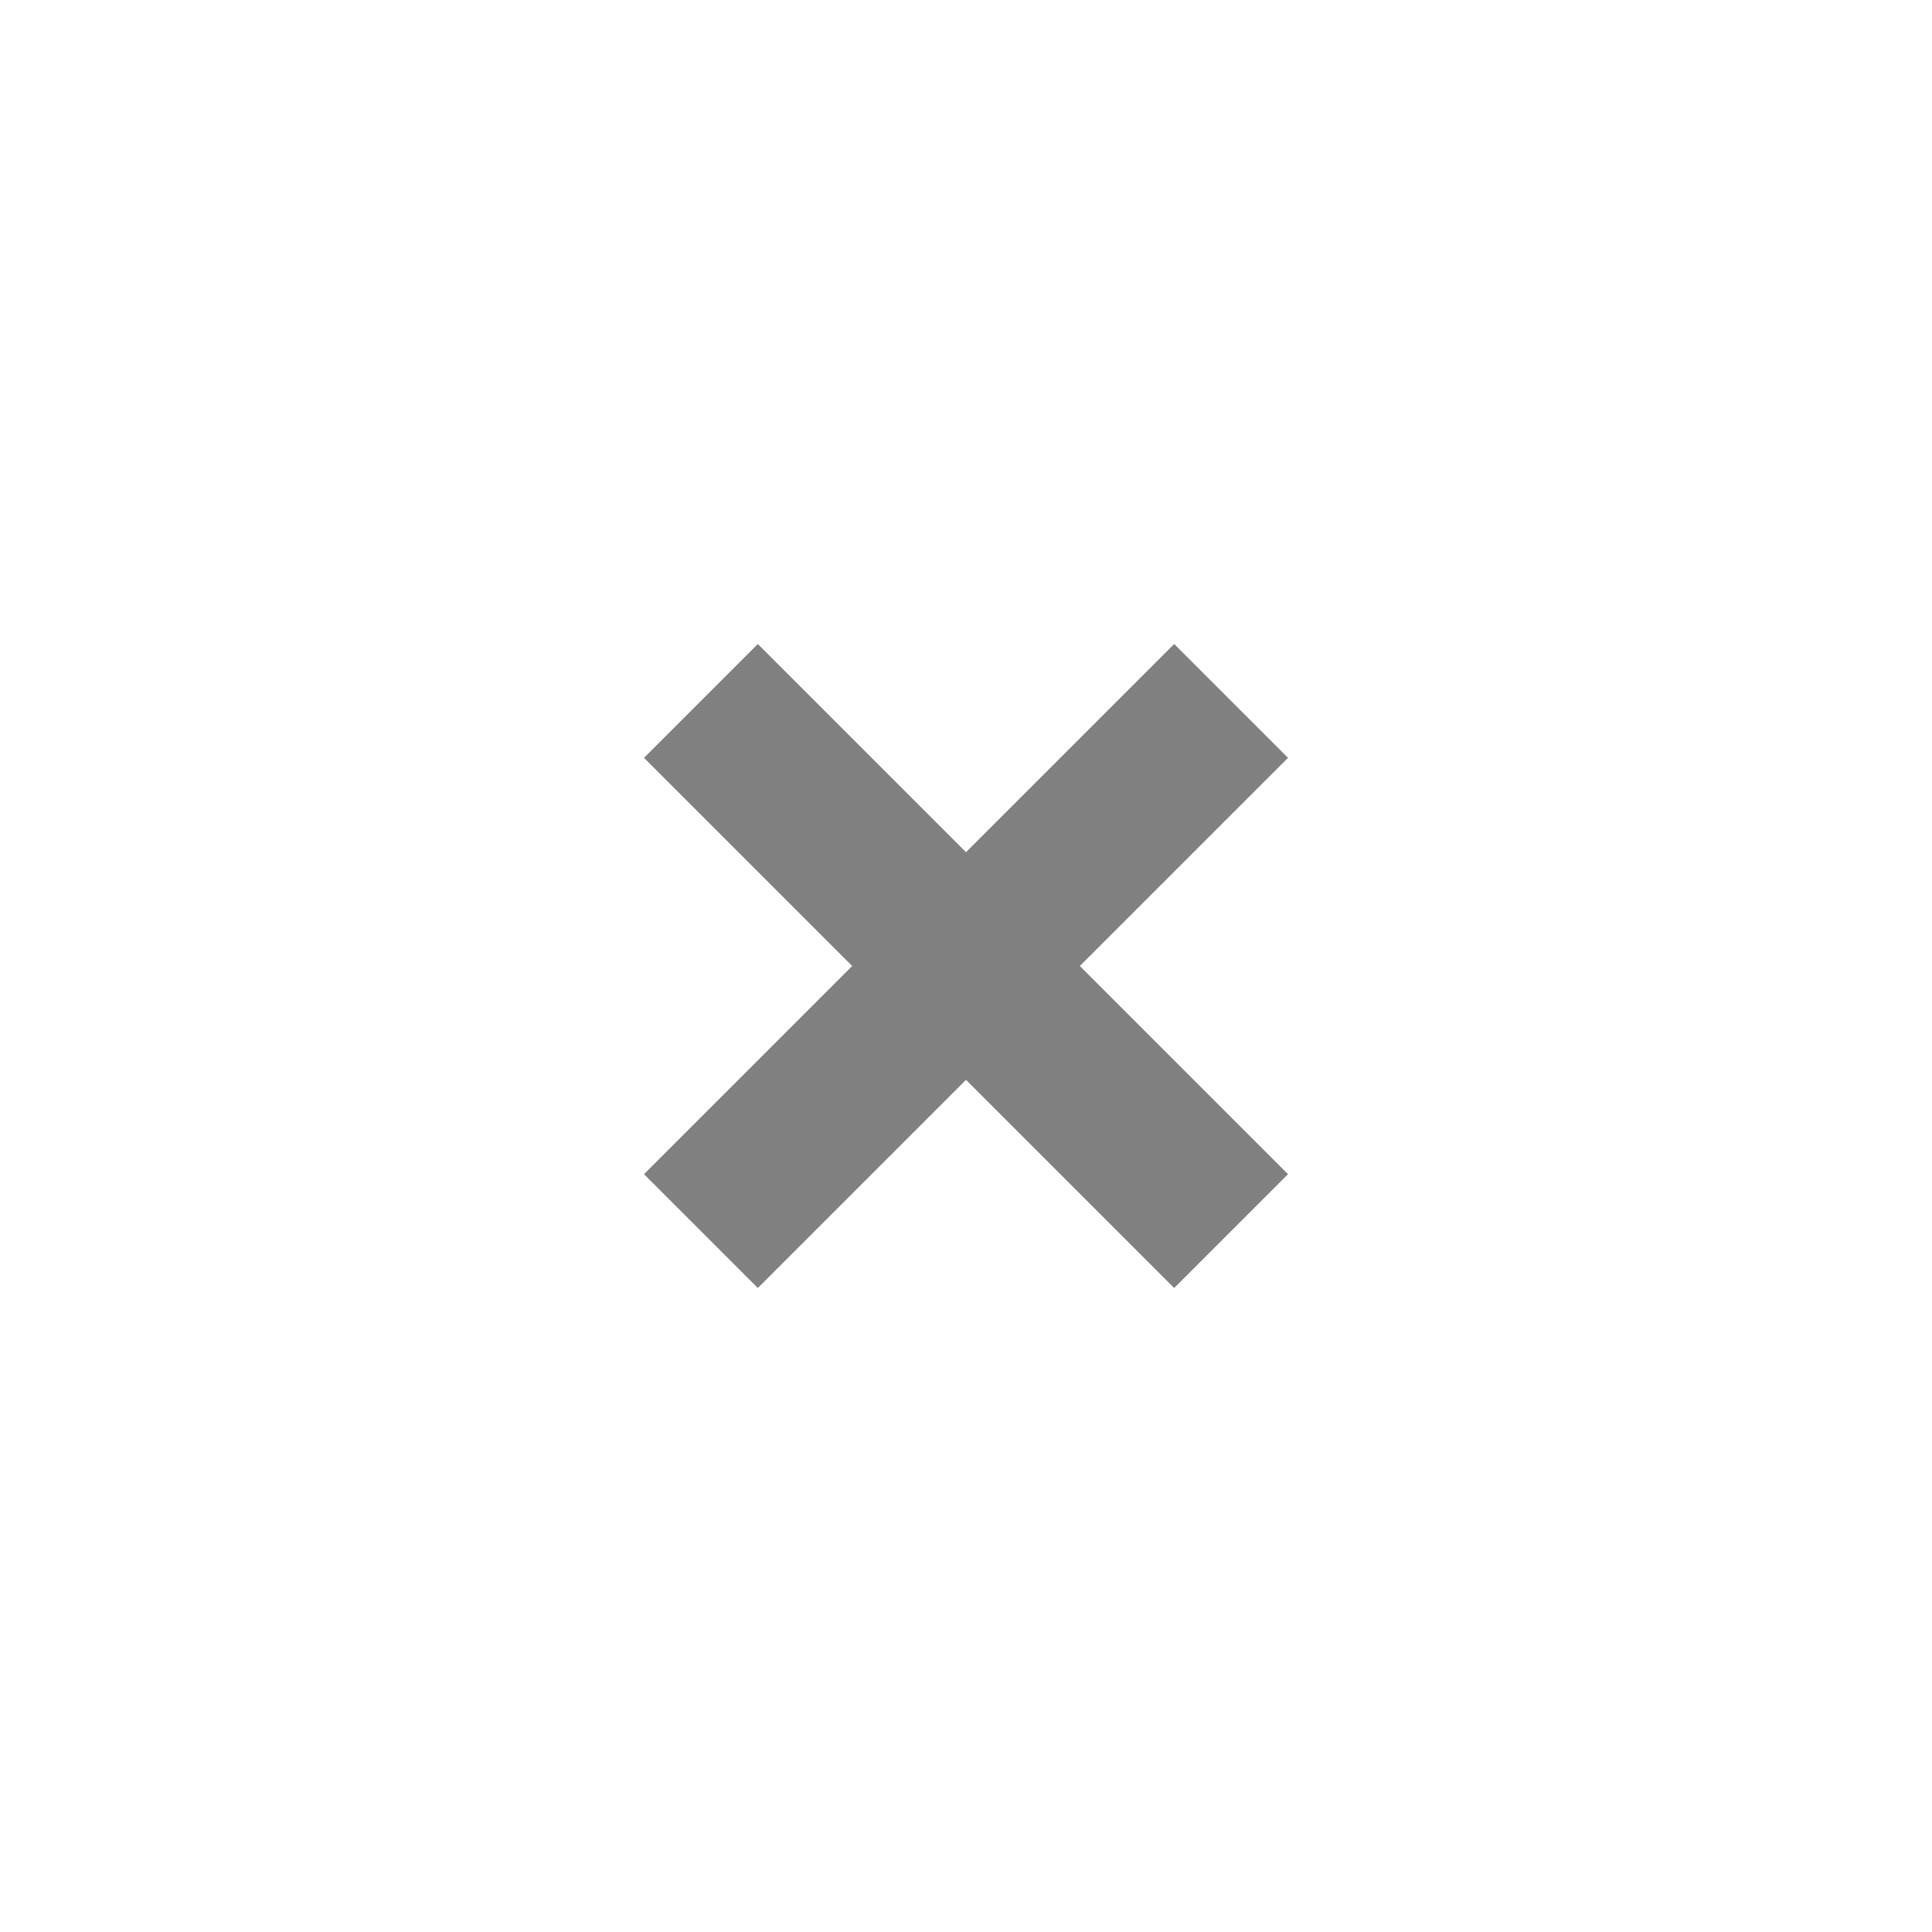
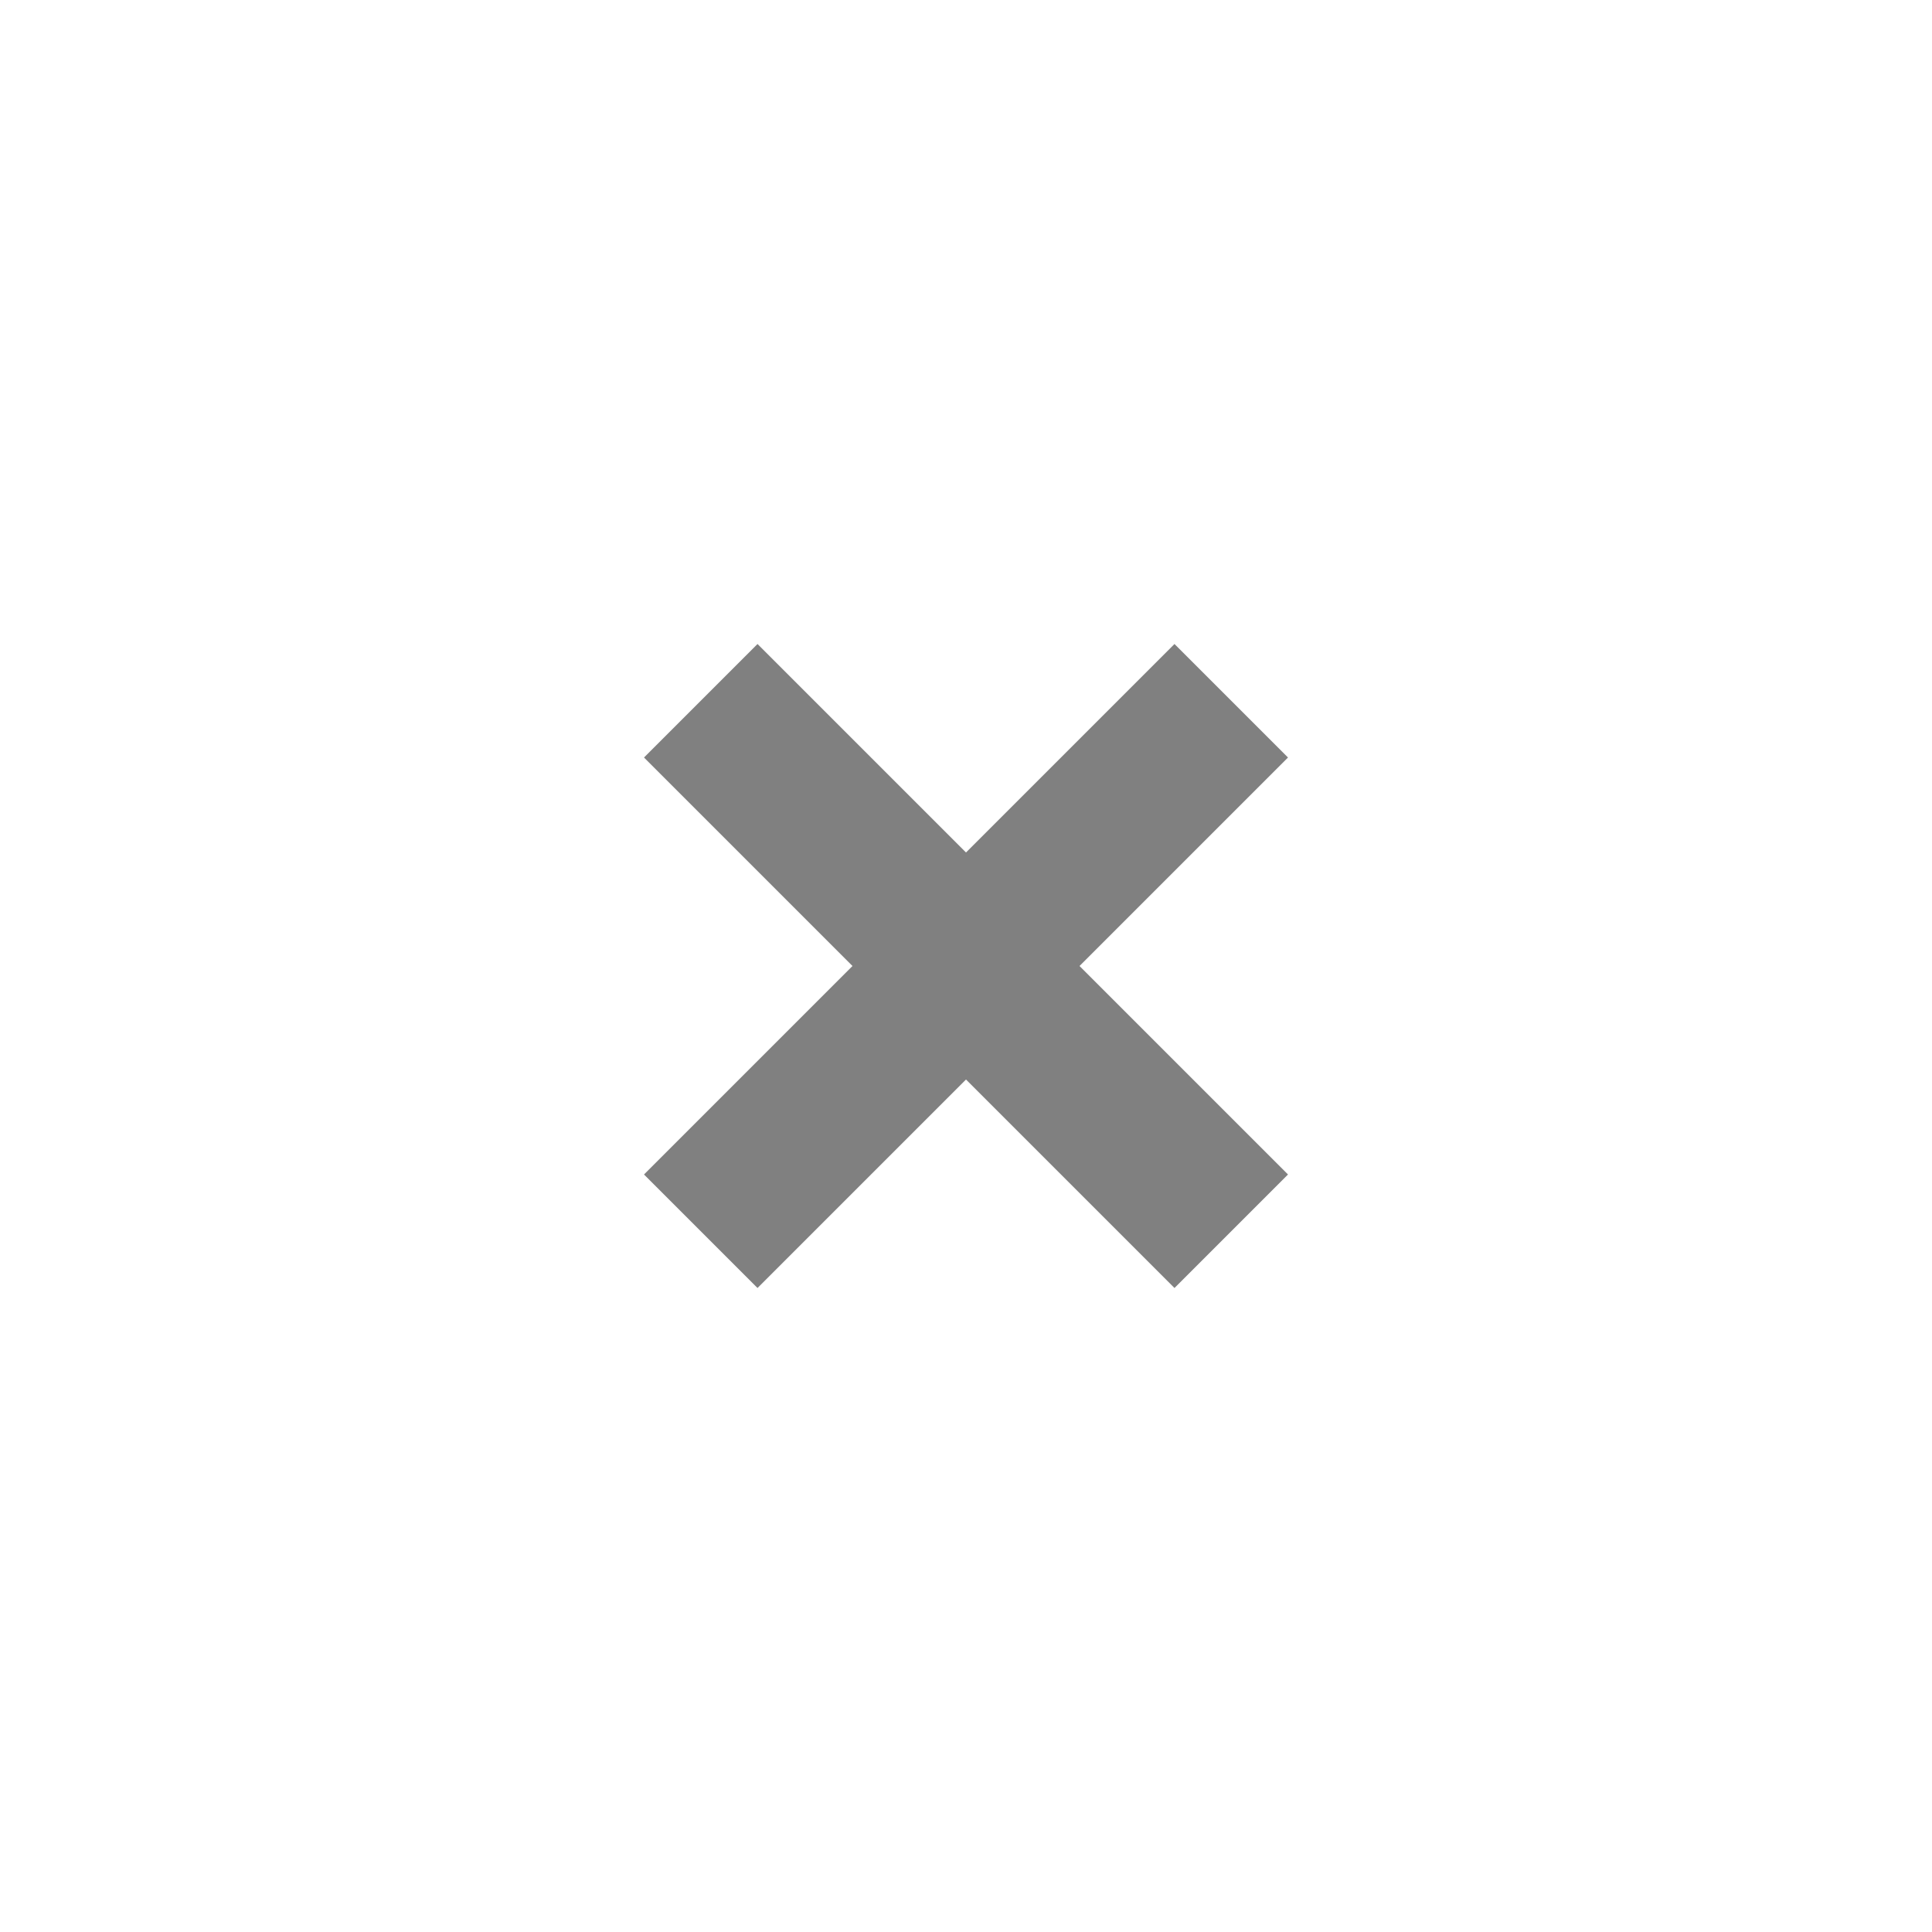
<svg xmlns="http://www.w3.org/2000/svg" width="24" height="24" viewBox="0 0 24 24" fill="#808080">
-   <path d="m9.414 8l-1.414 1.414 2.586 2.586-2.586 2.586 1.414 1.414 2.586-2.586 2.586 2.586 1.414-1.414-2.586-2.586 2.586-2.586-1.414-1.414-2.586 2.586-2.586-2.586z" />
+   <path d="m9.41 8l-1.41 1.41 2.59 2.59-2.59 2.59 1.41 1.41 2.59-2.59 2.59 2.59 1.41-1.41-2.59-2.59 2.59-2.59-1.41-1.41-2.59 2.59-2.59-2.59z" />
</svg>
